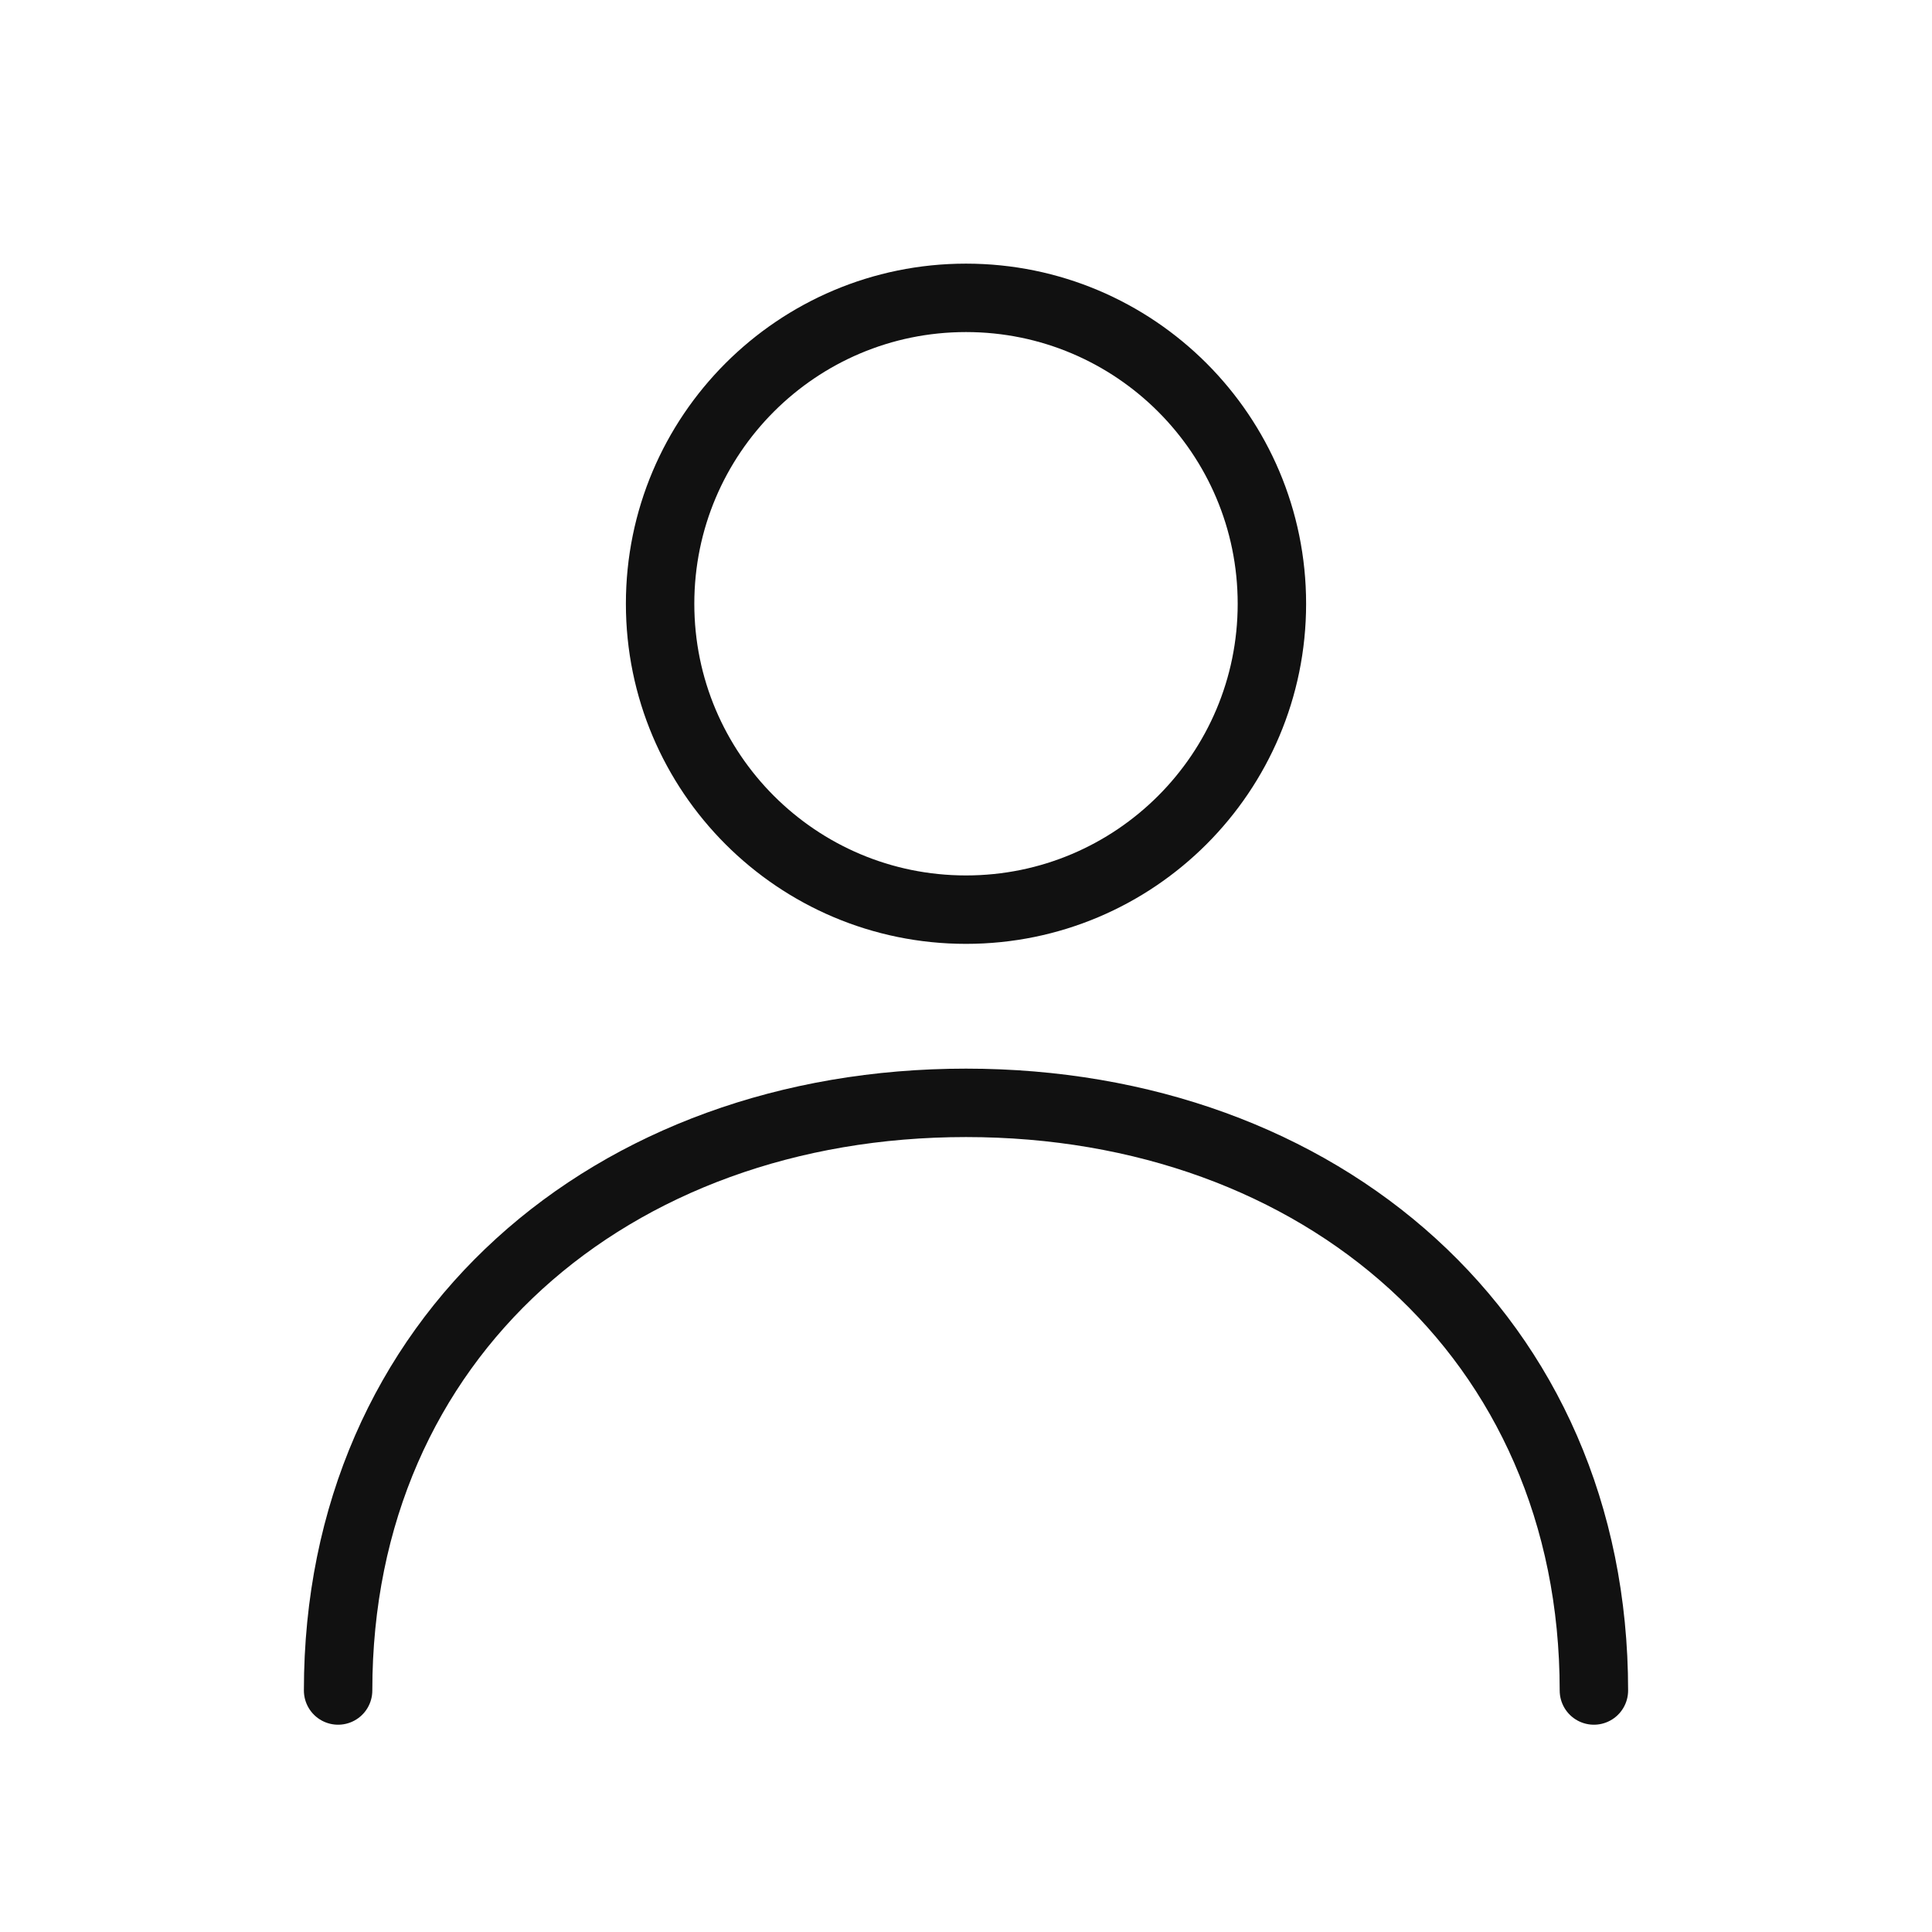
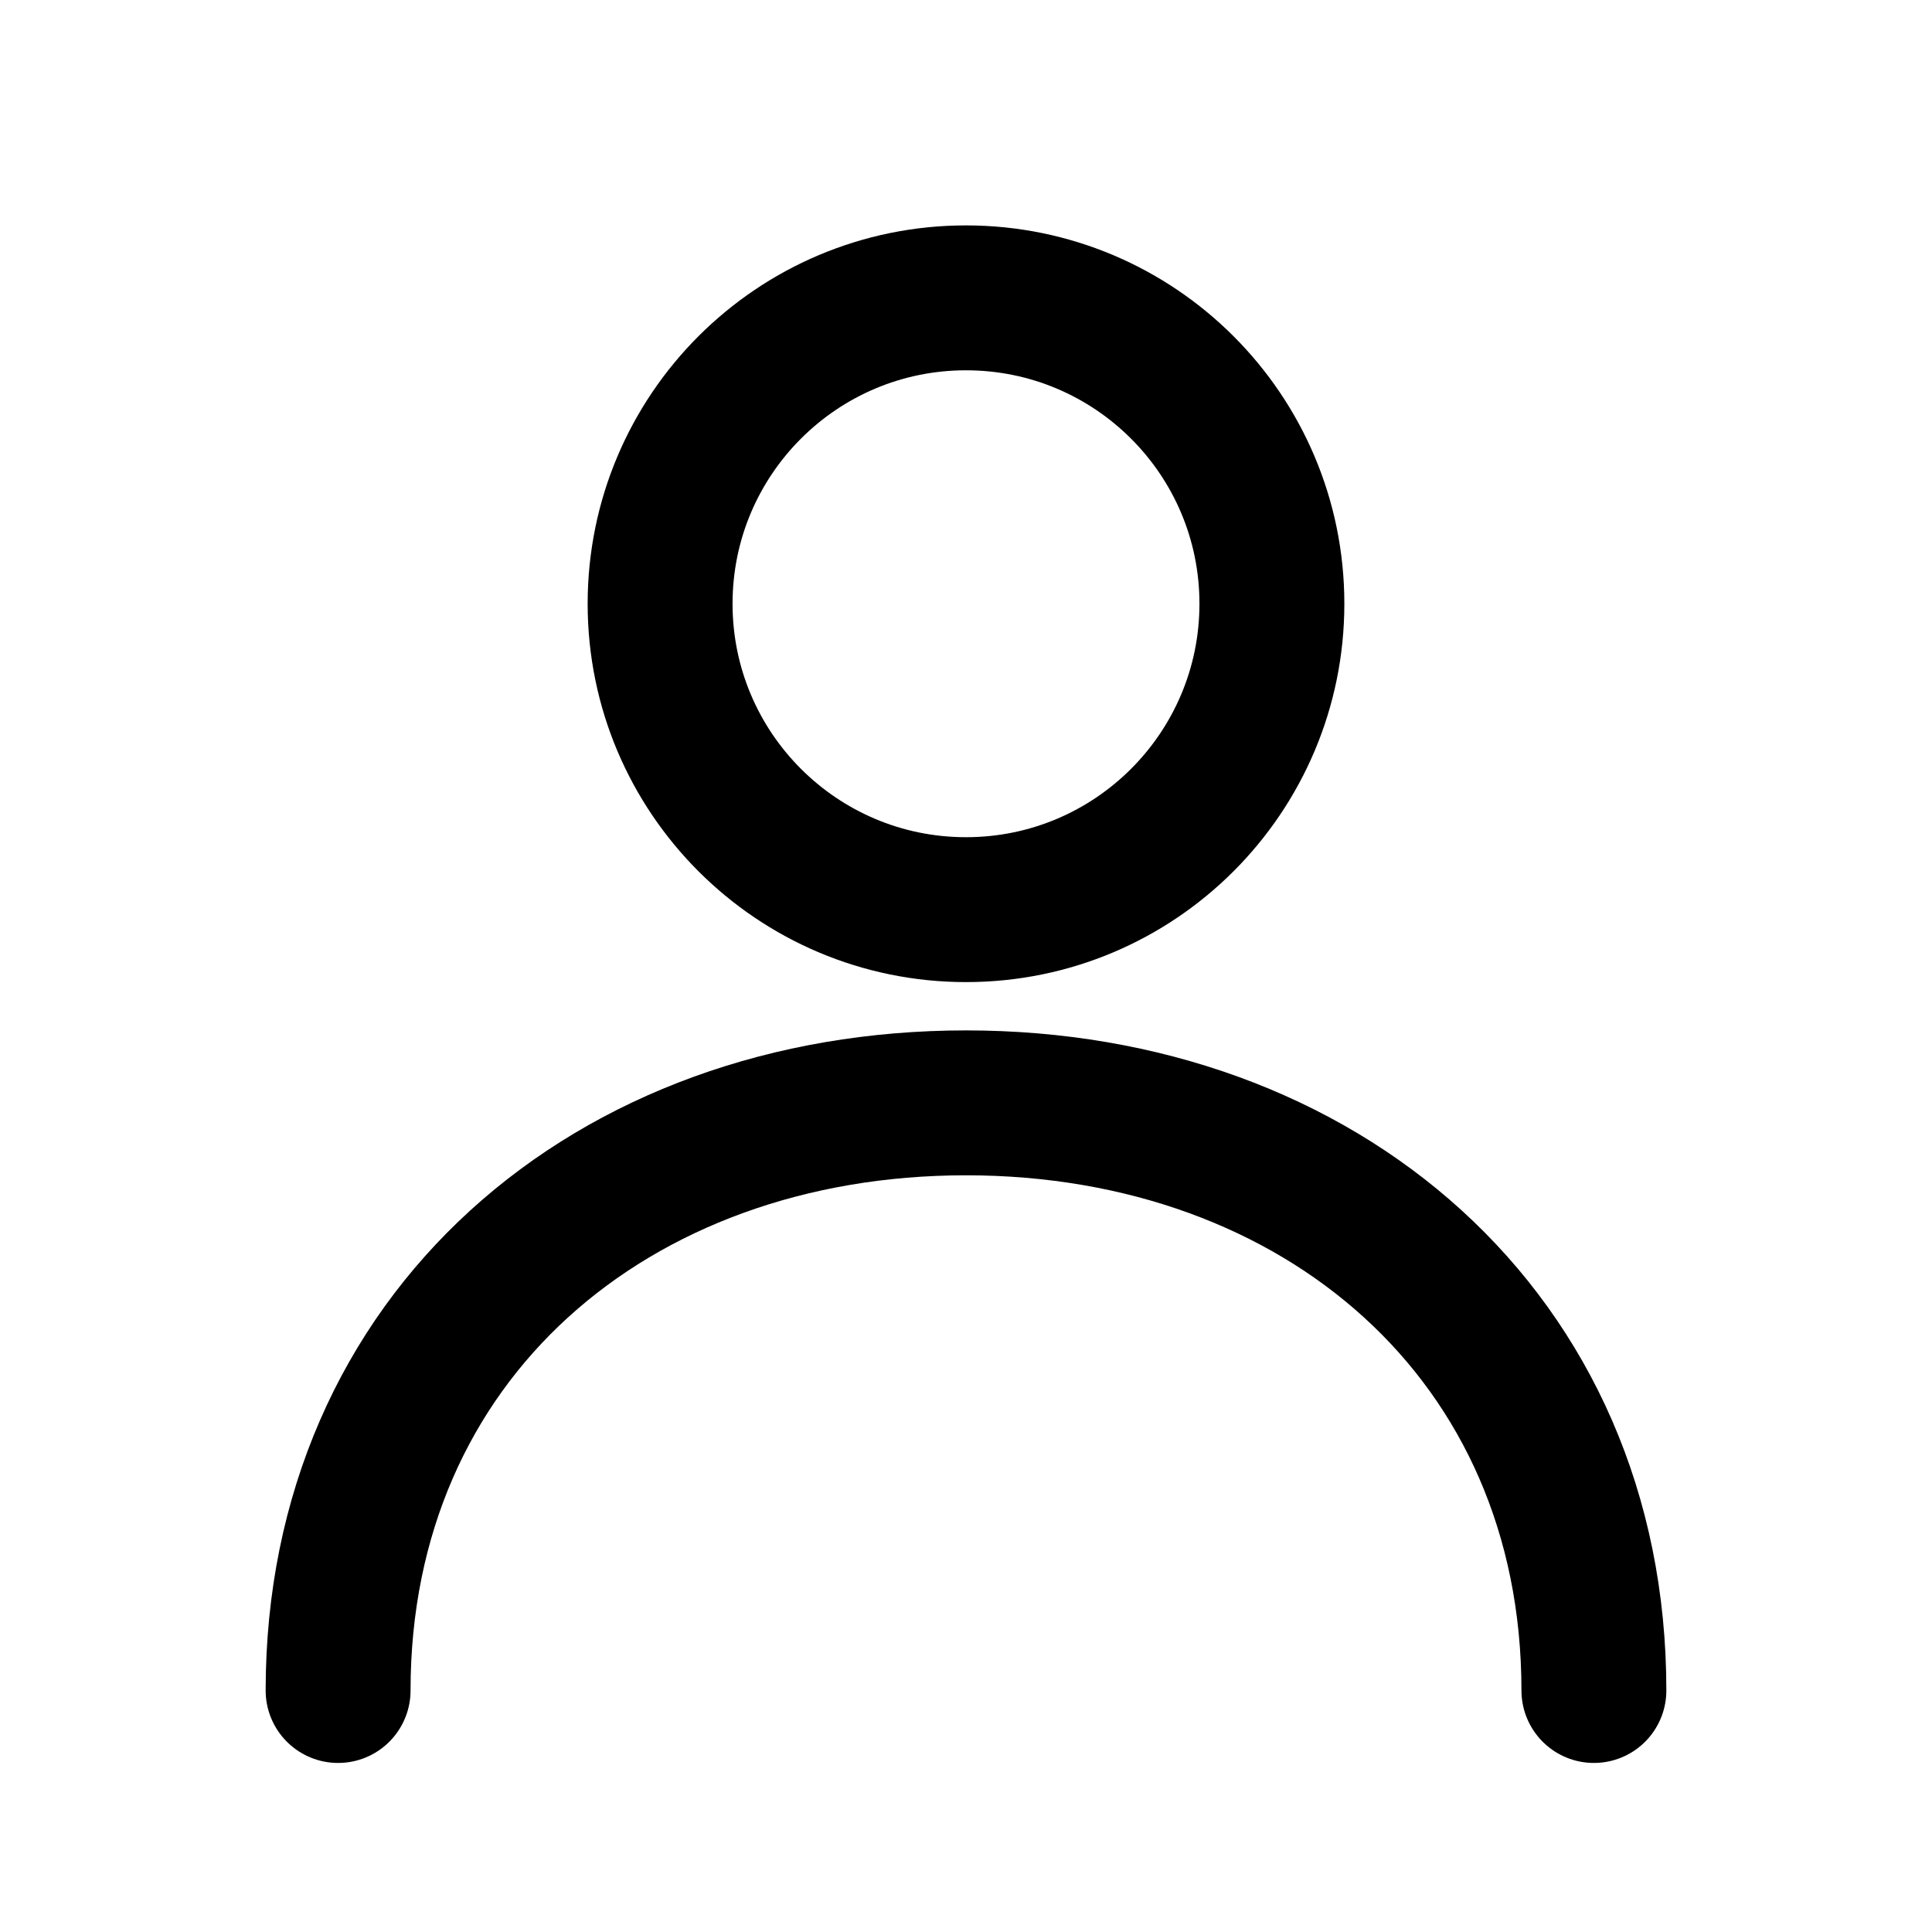
- <svg xmlns="http://www.w3.org/2000/svg" viewBox="0 0 24 24" width="24" height="24" fill="none" stroke="#111111" stroke-width="0.85" stroke-linecap="round" stroke-linejoin="round">
+ <svg xmlns="http://www.w3.org/2000/svg" viewBox="0 0 24 24" width="24" height="24" fill="none" stroke="currentColor" stroke-width="1.8" stroke-linecap="round" stroke-linejoin="round">
  <circle cx="12" cy="7.5" r="3.8" />
  <path d="M4.2 21 C4.2 16.6 7.6 13.7 12 13.7 C16.4 13.7 19.8 16.6 19.8 21" />
</svg>
